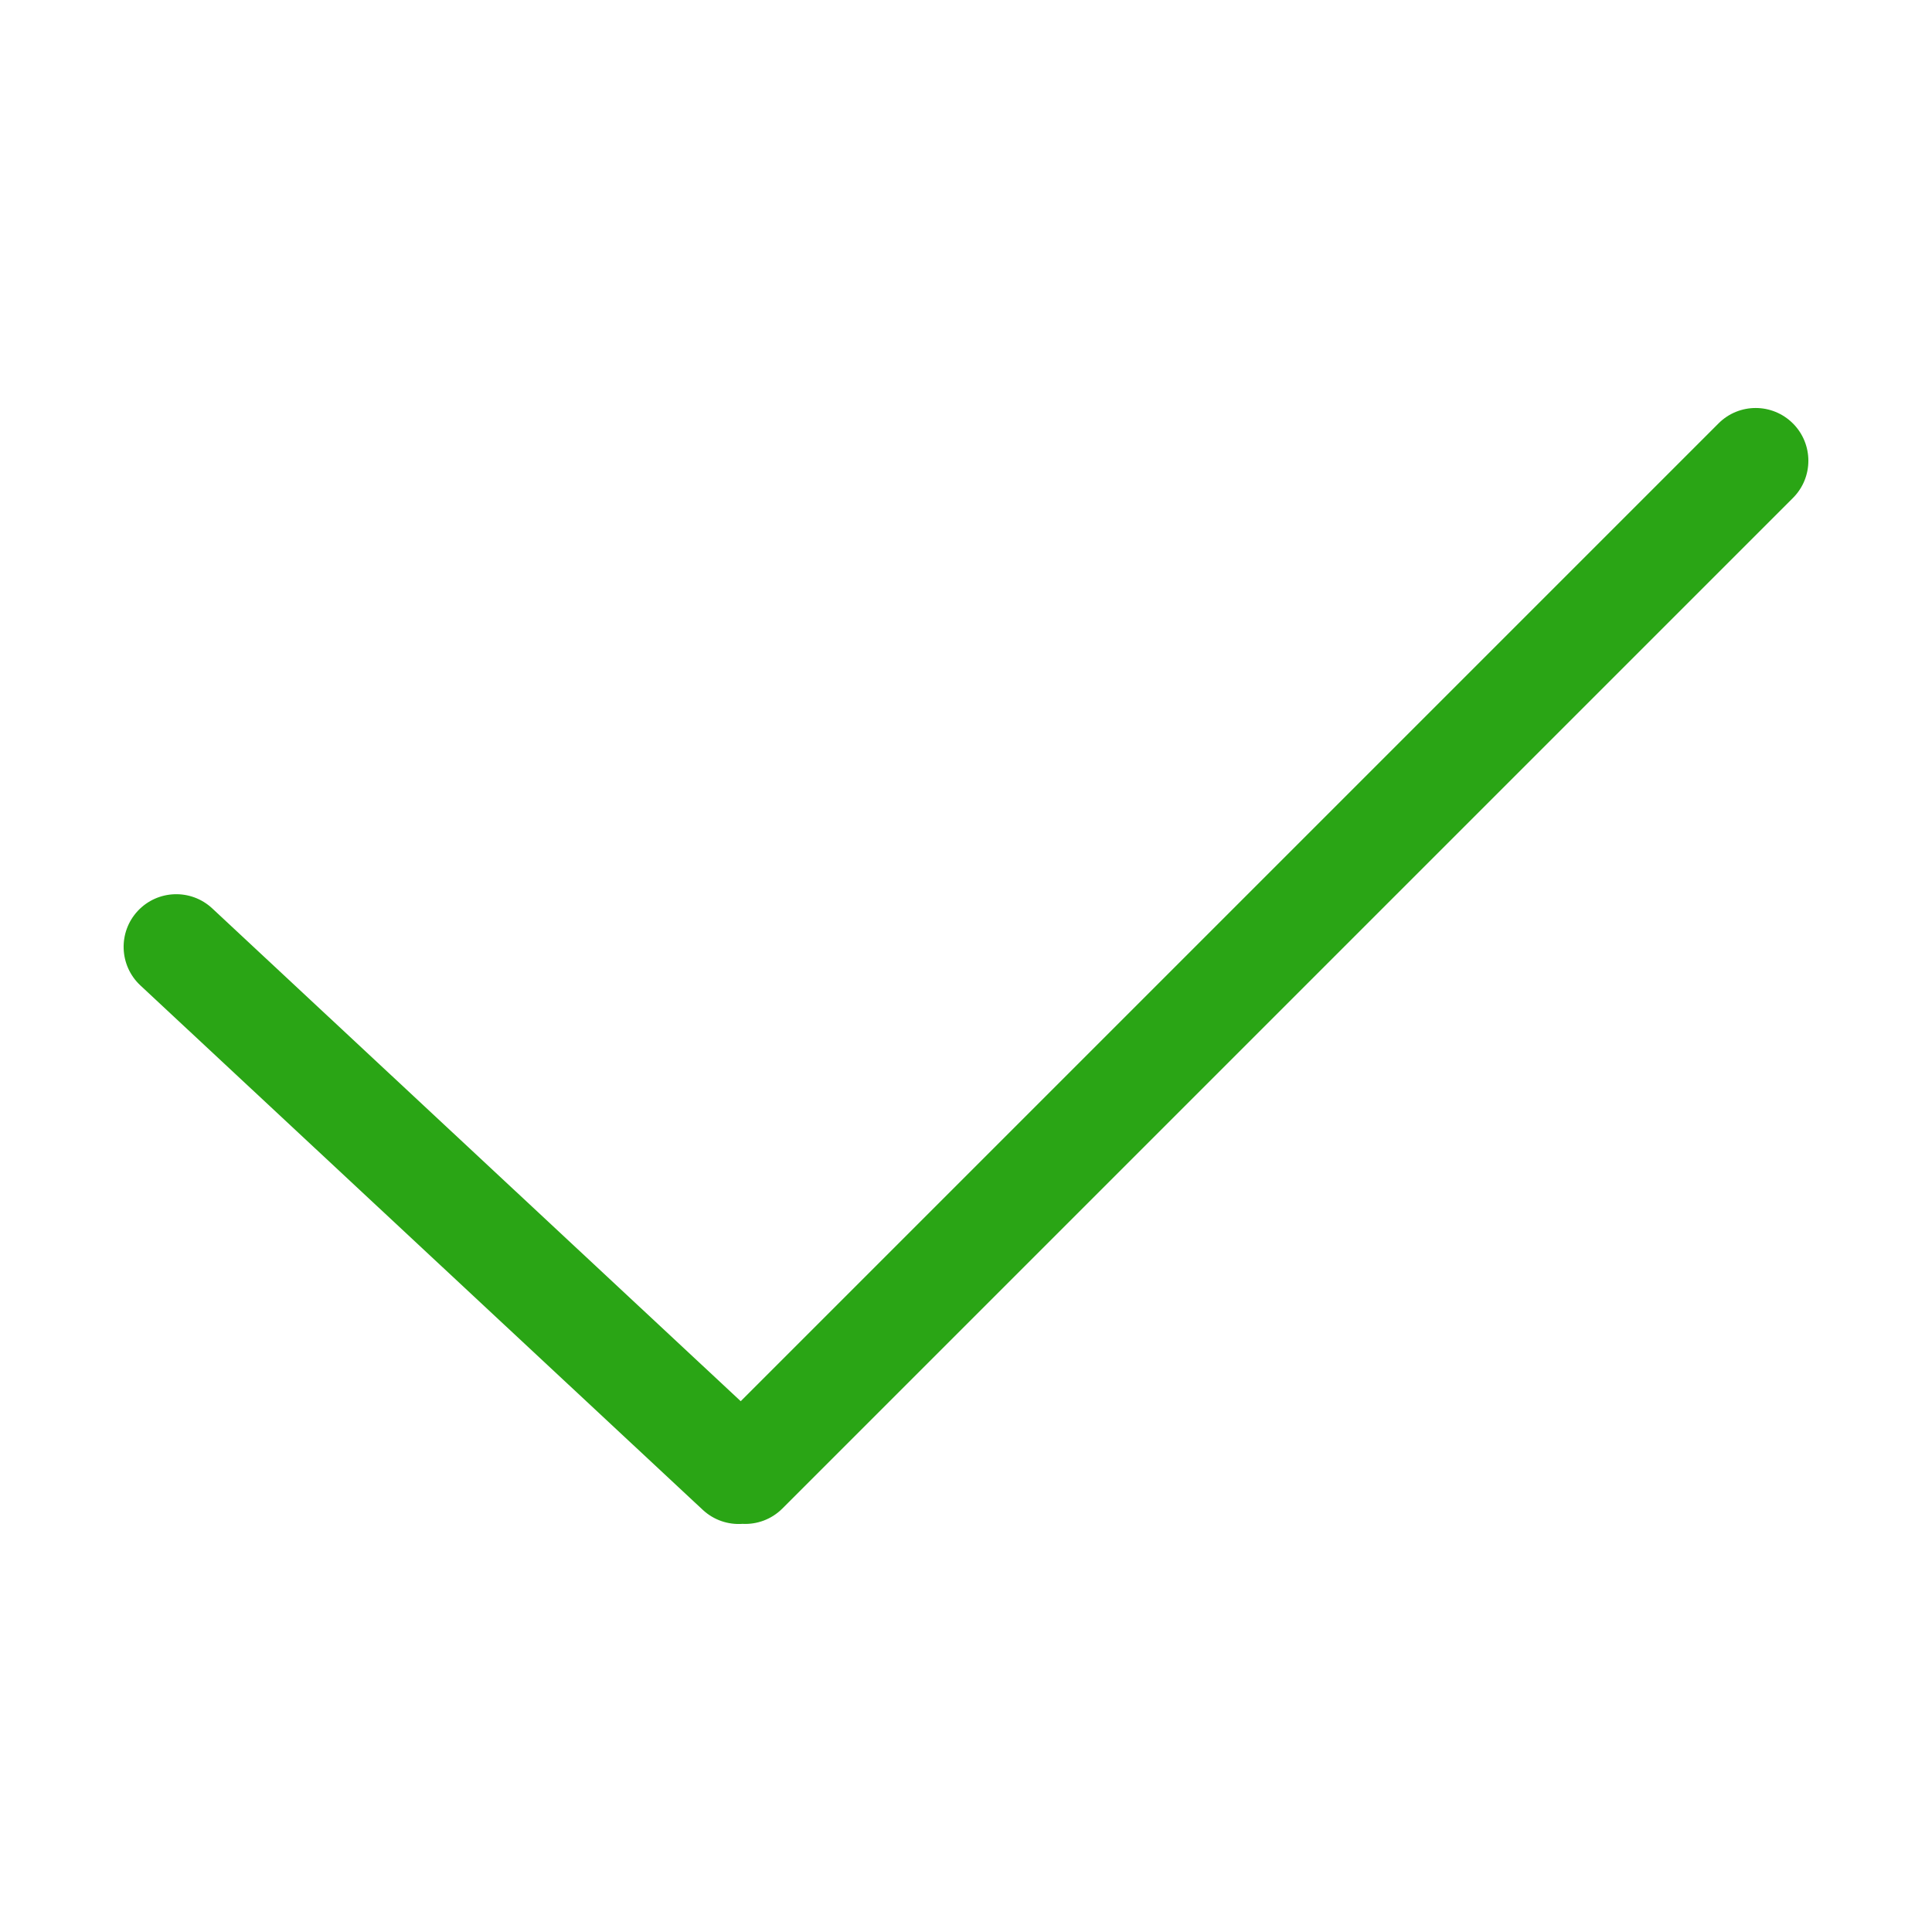
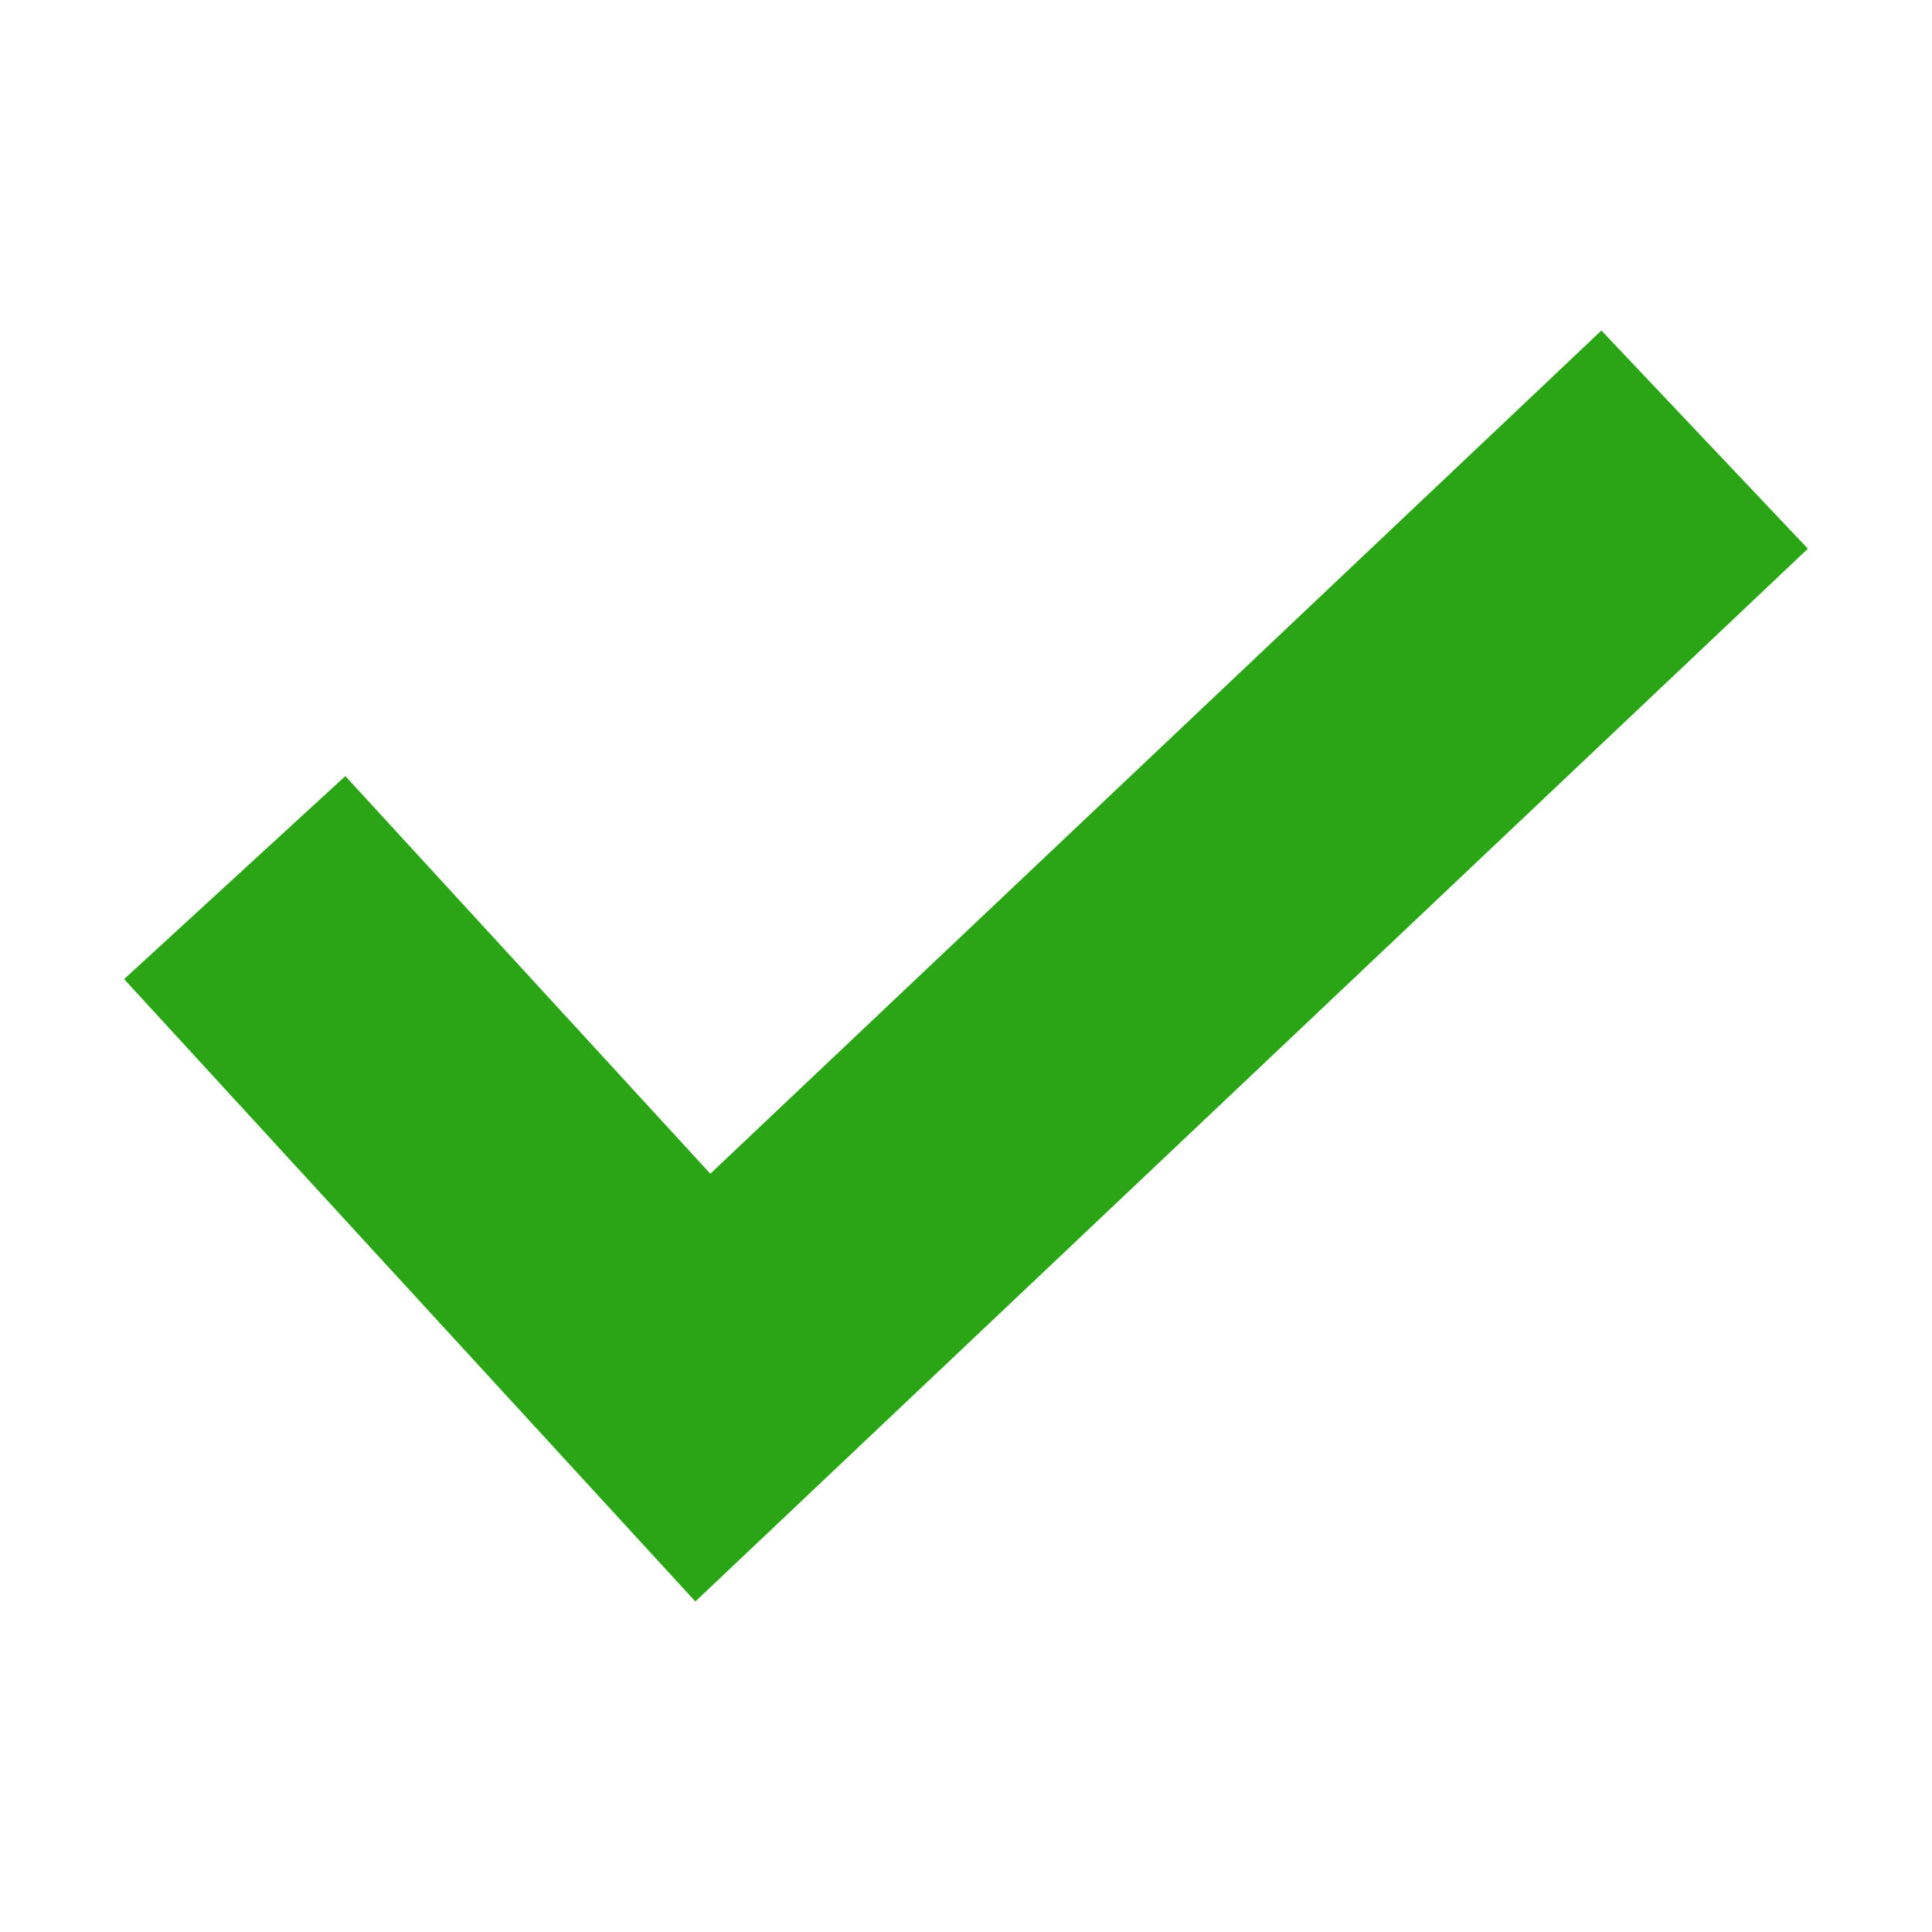
- <svg xmlns="http://www.w3.org/2000/svg" t="1574605374451" class="icon" viewBox="0 0 1024 1024" version="1.1" p-id="1411" width="16" height="16">
+ <svg xmlns="http://www.w3.org/2000/svg" t="1574615208986" class="icon" viewBox="0 0 1024 1024" version="1.1" p-id="1640" width="16" height="16">
  <defs>
    <style type="text/css" />
  </defs>
-   <path d="M392.596 742.664l518.248-518.248c10.91-10.91 28.55-10.873 39.452 0.029 10.88 10.88 10.916 28.565 0.029 39.452L414.673 799.55c-5.814 5.814-13.541 8.52-21.141 8.128-7.477 0.535-15.151-1.924-21.068-7.44L74.411 522.297c-11.288-10.525-11.893-28.222-1.4-39.476 10.516-11.275 28.194-11.881 39.479-1.357l280.106 261.2z" p-id="1412" fill="#2aa515" />
+   <path d="M368.547 848.821 65.787 518.951 183.042 411.342 376.494 622.094 848.779 175.178 958.212 290.819Z" p-id="1641" fill="#2aa515" />
</svg>
